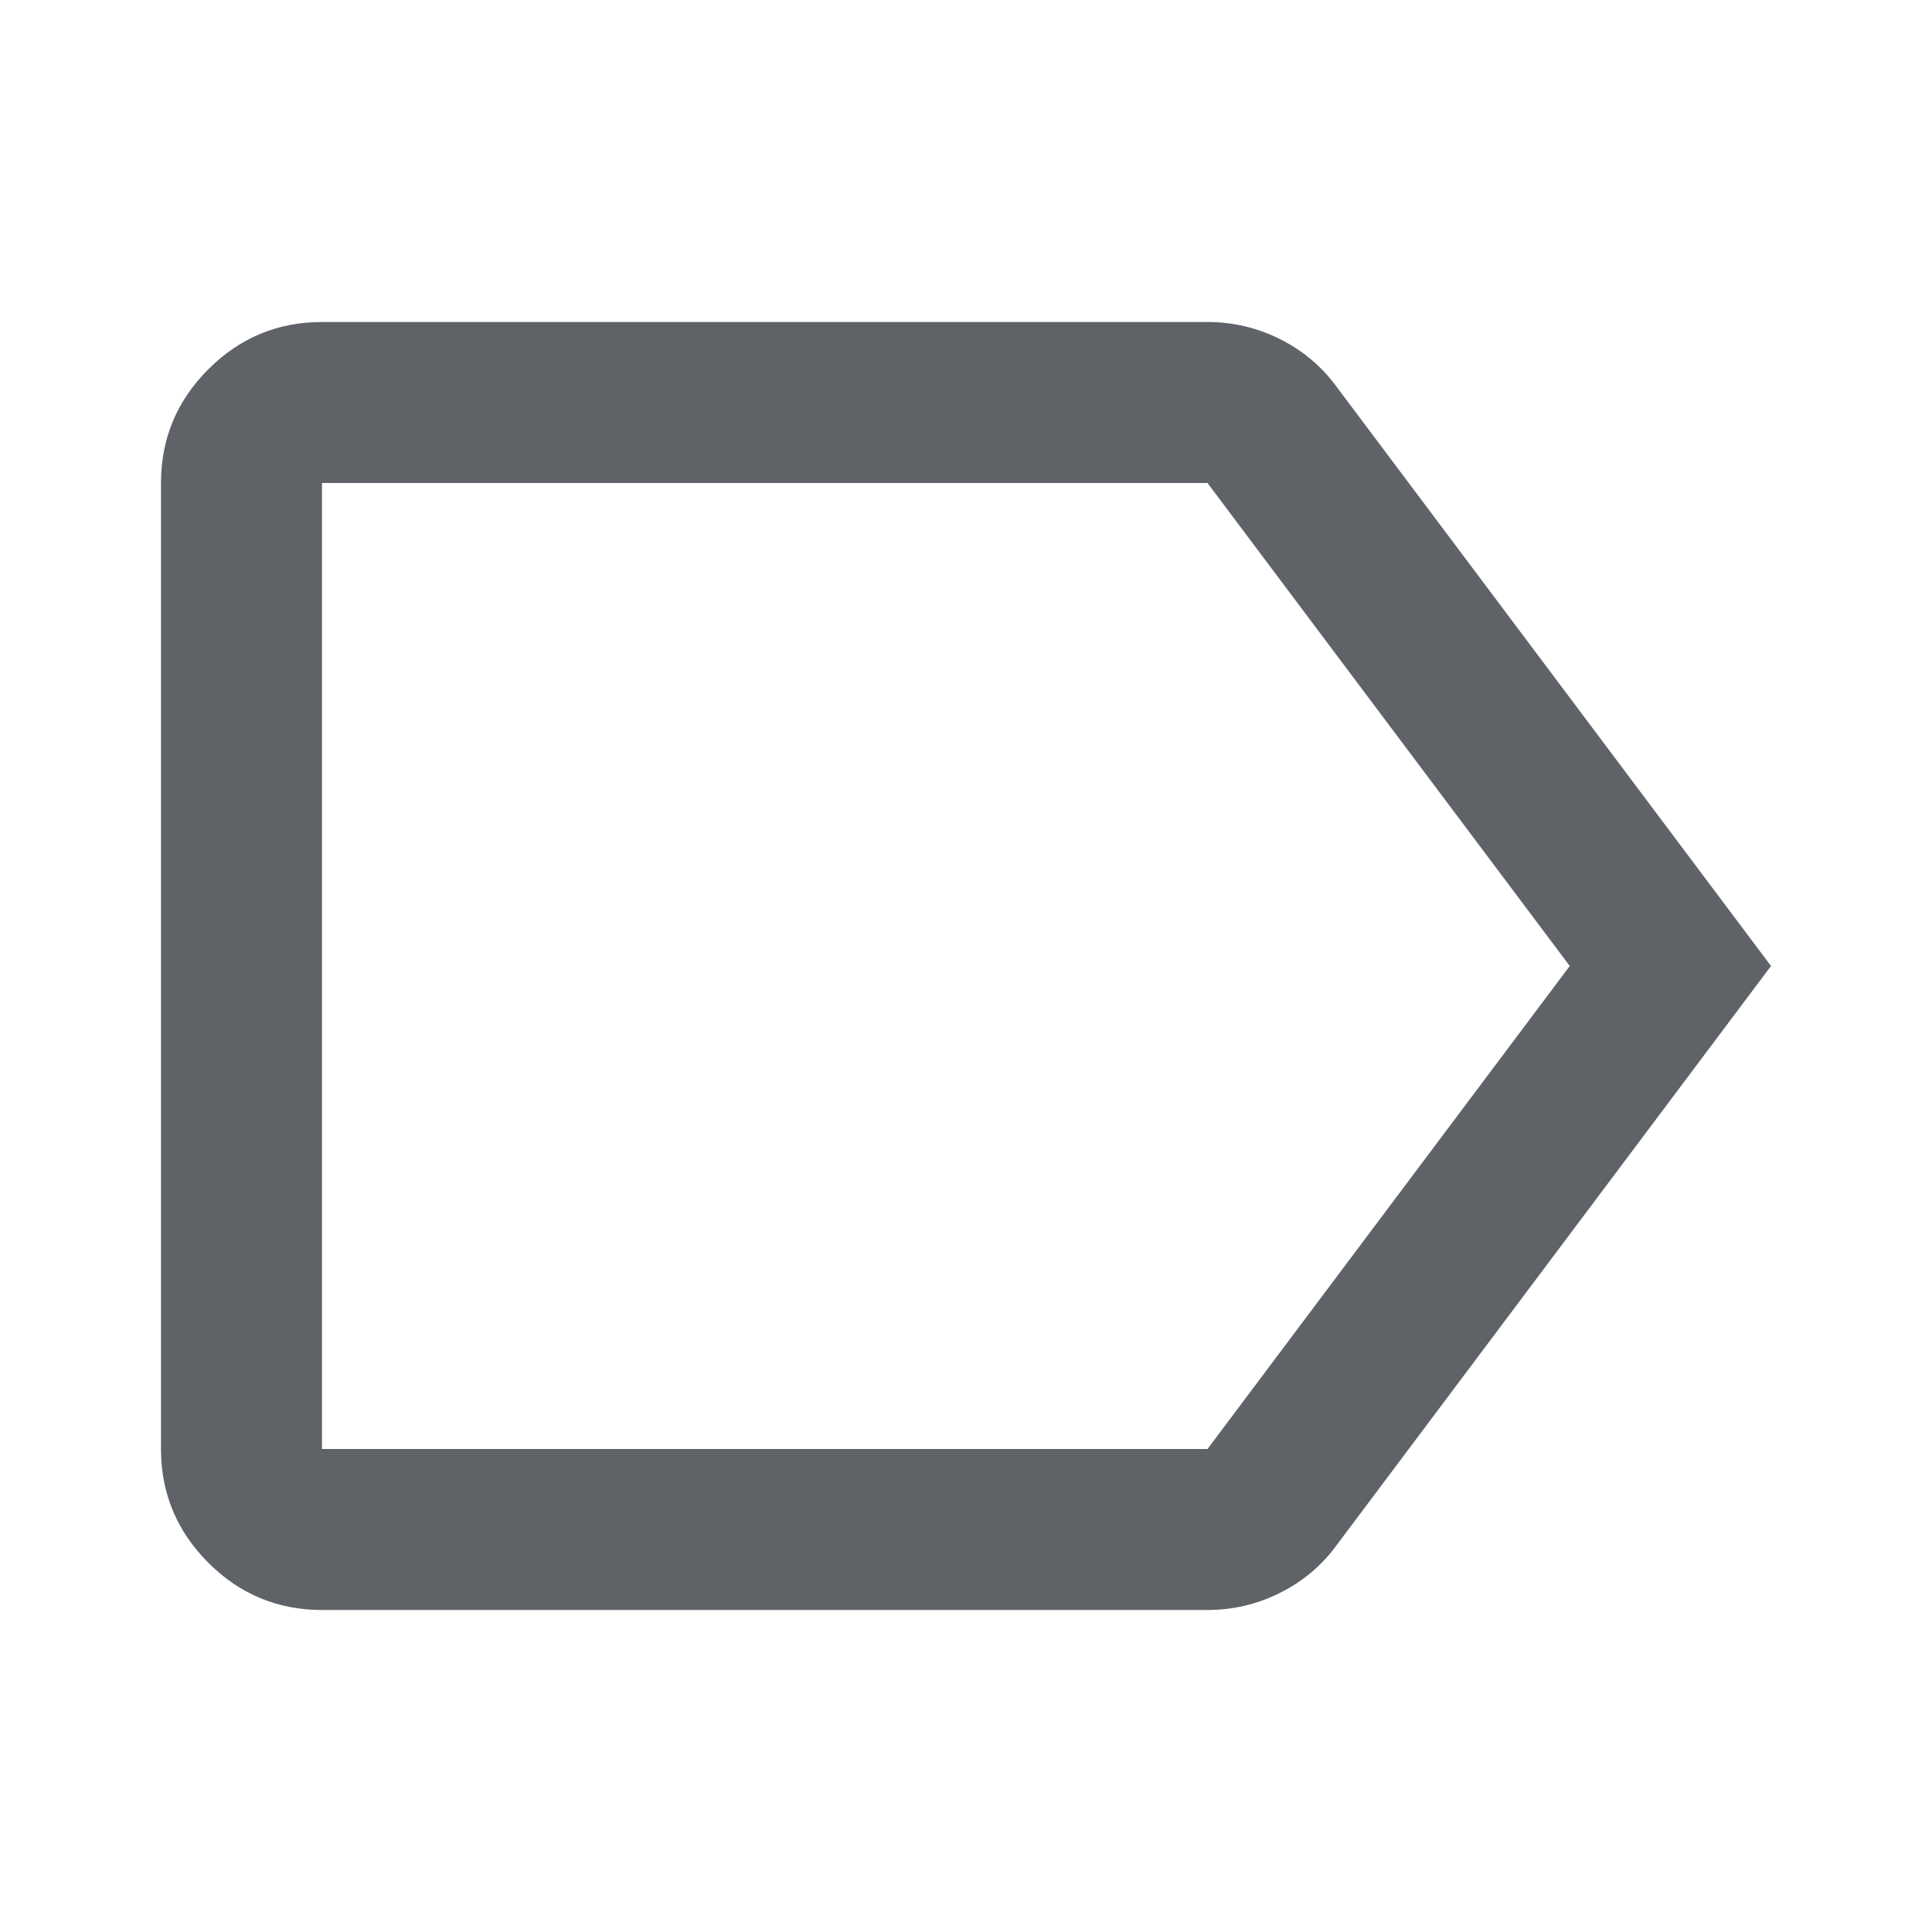
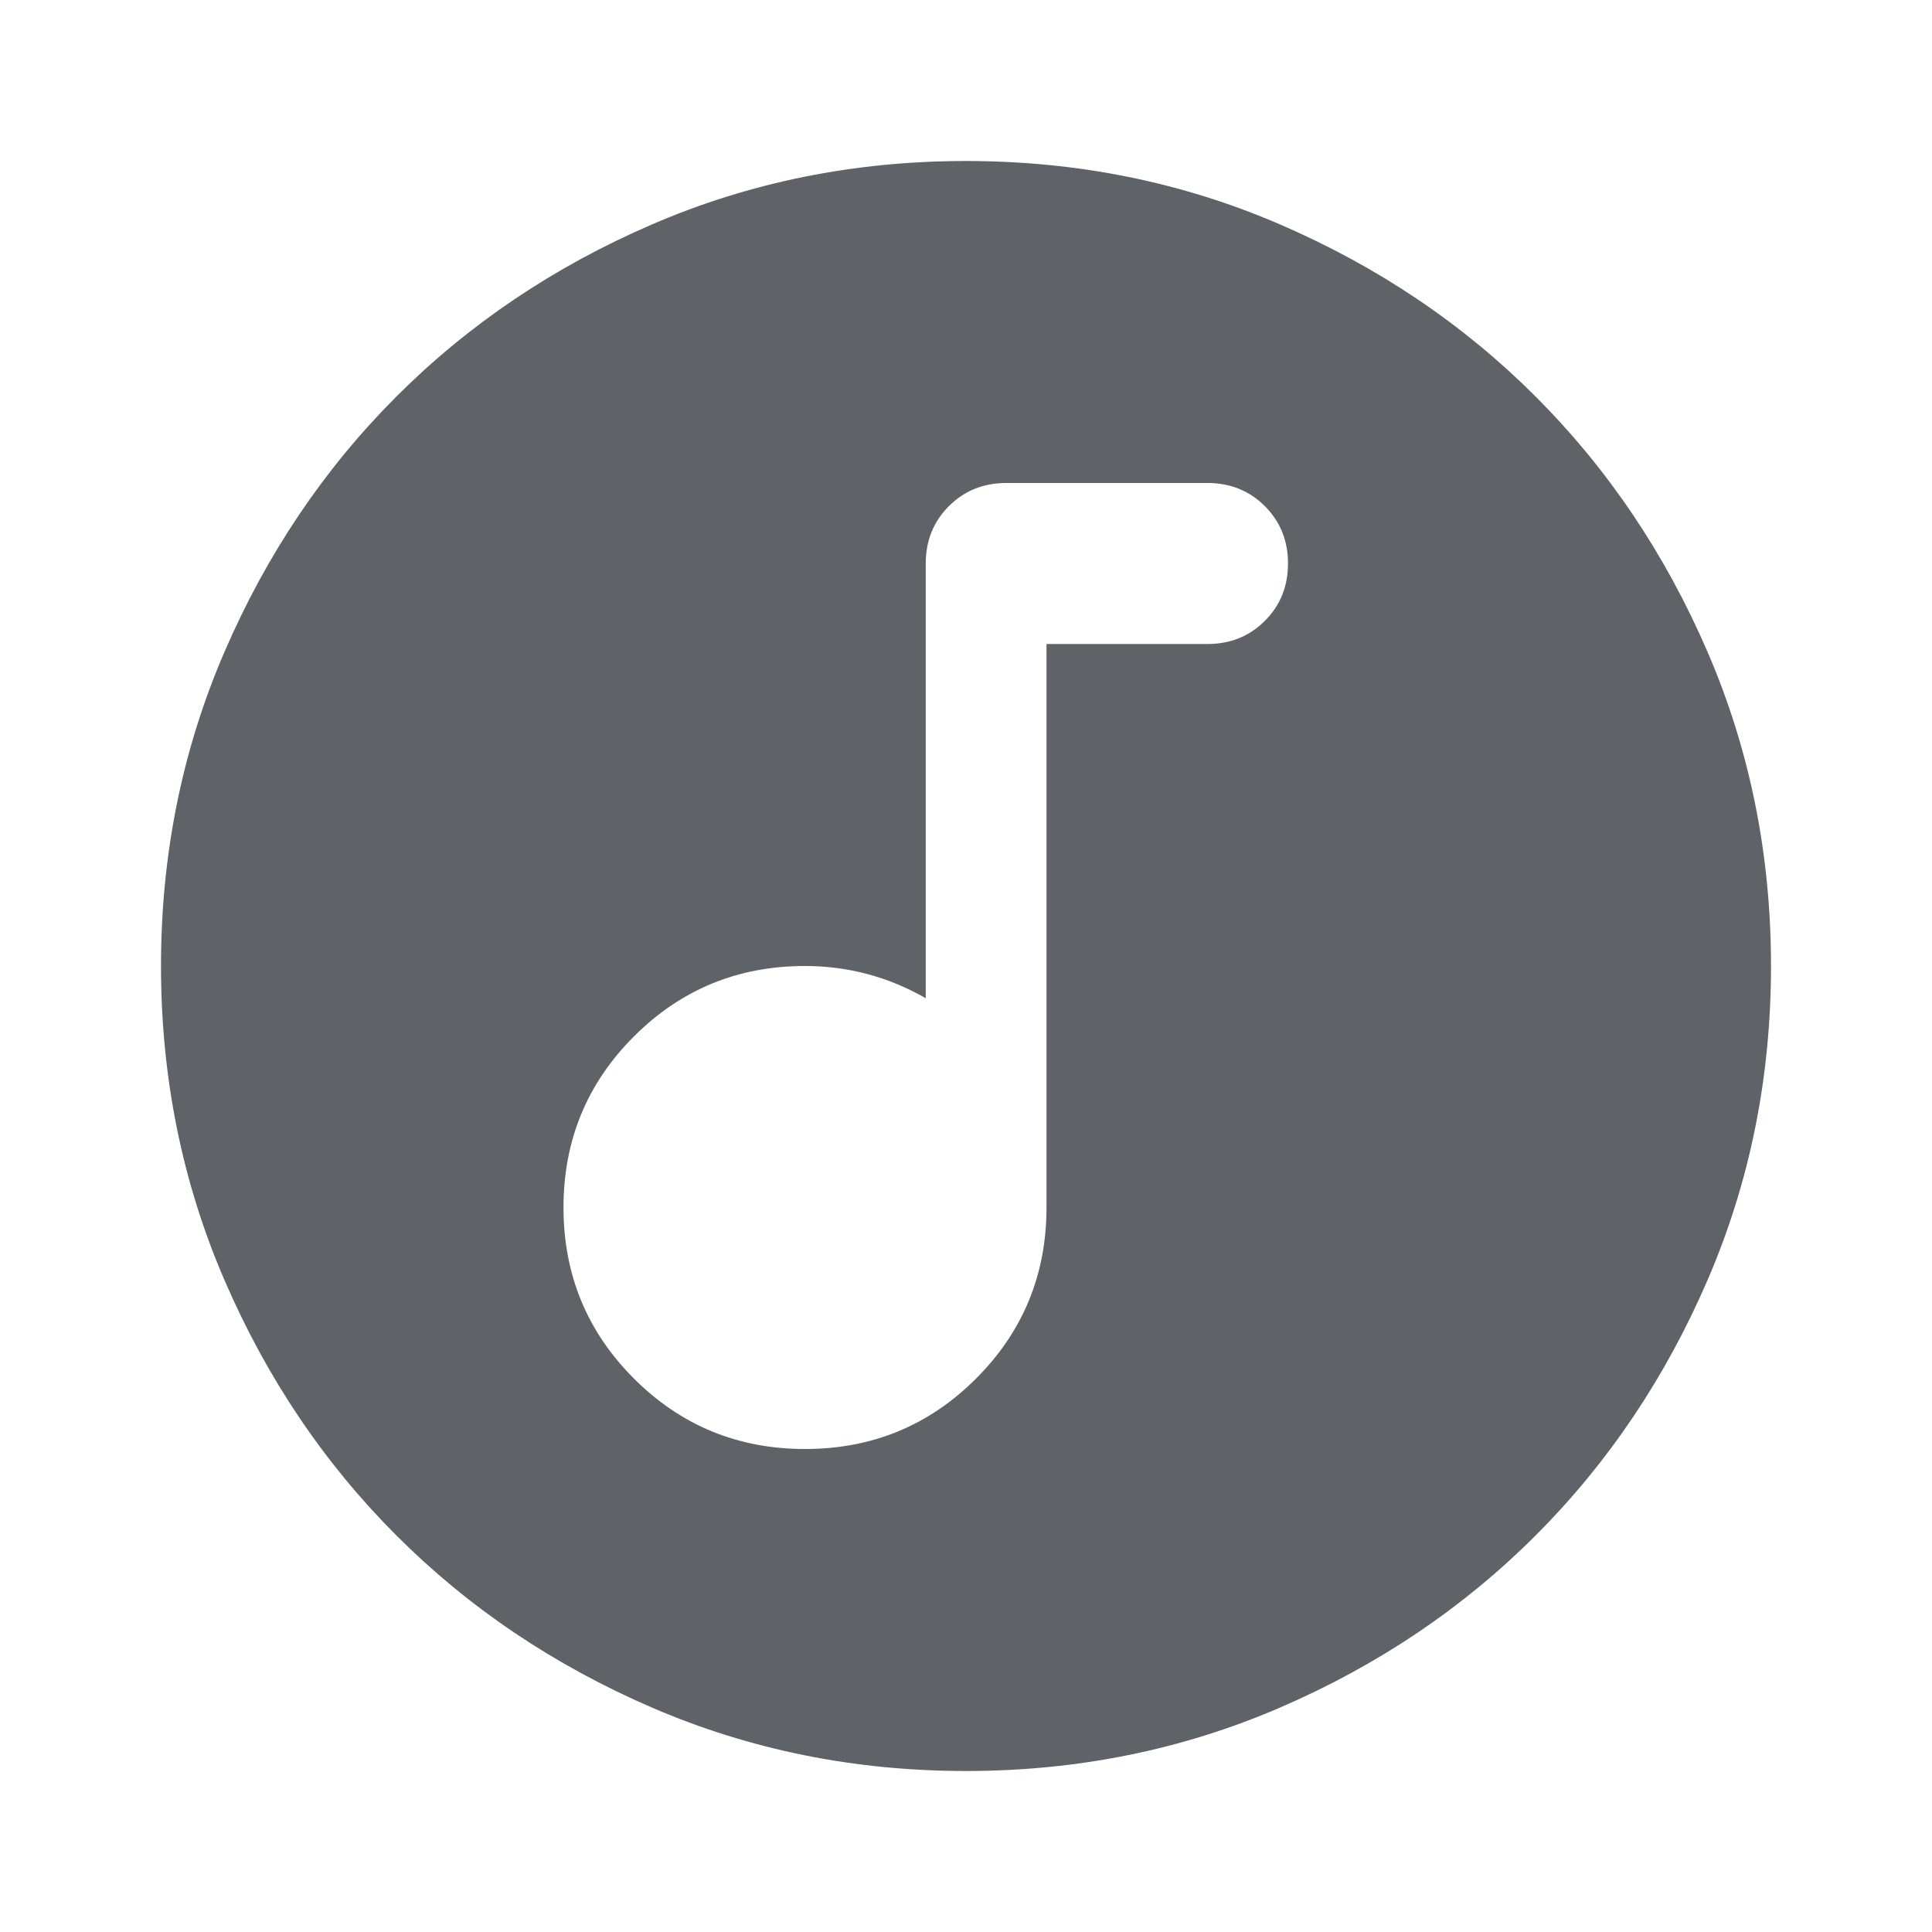
<svg xmlns="http://www.w3.org/2000/svg" height="24px" viewBox="0 -960 960 960" width="24px" fill="#5f6368">
-   <path d="M160-160q-33 0-56.5-23.5T80-240v-480q0-33 23.5-56.5T160-800h440q19 0 36 8.5t28 23.5l216 288-216 288q-11 15-28 23.5t-36 8.5H160Zm0-80h440l180-240-180-240H160v480Zm220-240Z" />
+   <path d="M400-240q50 0 85-35t35-85v-280h80q17 0 28.5-11.5T640-680q0-17-11.5-28.5T600-720H500q-17 0-28.5 11.5T460-680v216q-14-8-29-12t-31-4q-50 0-85 35t-35 85q0 50 35 85t85 35Zm80 160q-83 0-156-31.5T197-197q-54-54-85.5-127T80-480q0-83 31.5-156T197-763q54-54 127-85.5T480-880q83 0 156 31.5T763-763q54 54 85.5 127T880-480q0 83-31.5 156T763-197q-54 54-127 85.5T480-80Z" />
</svg>
